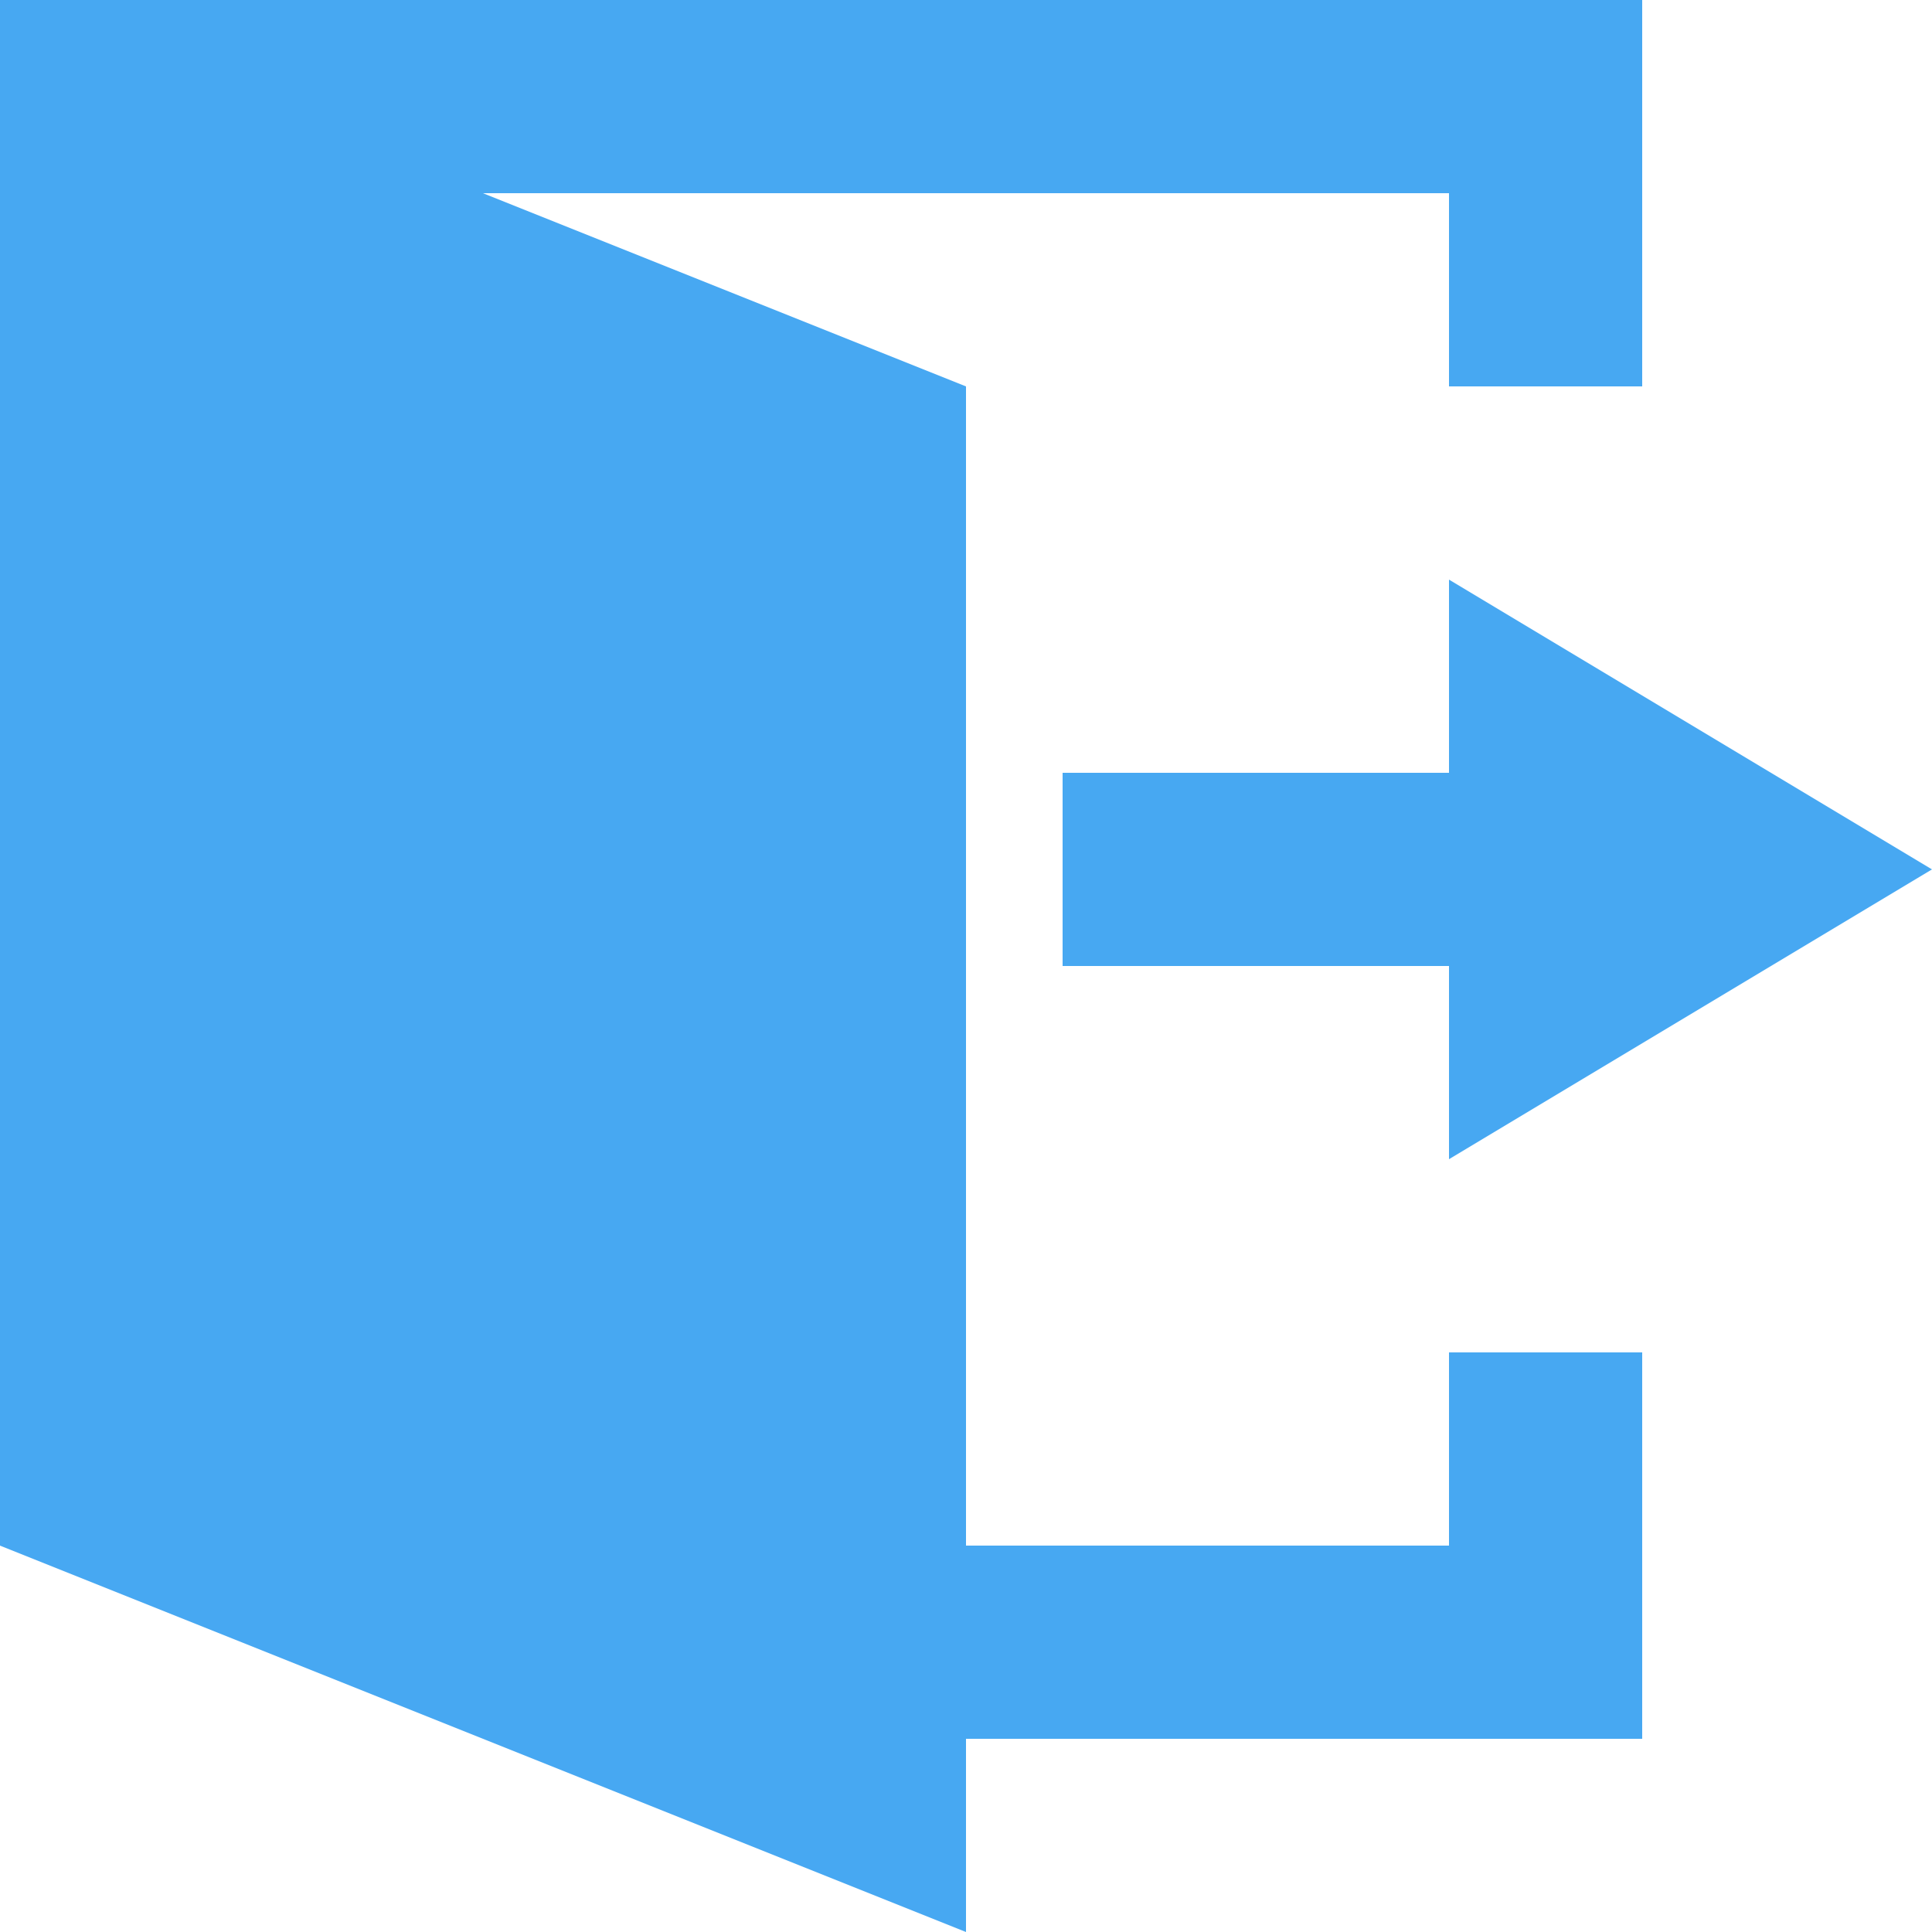
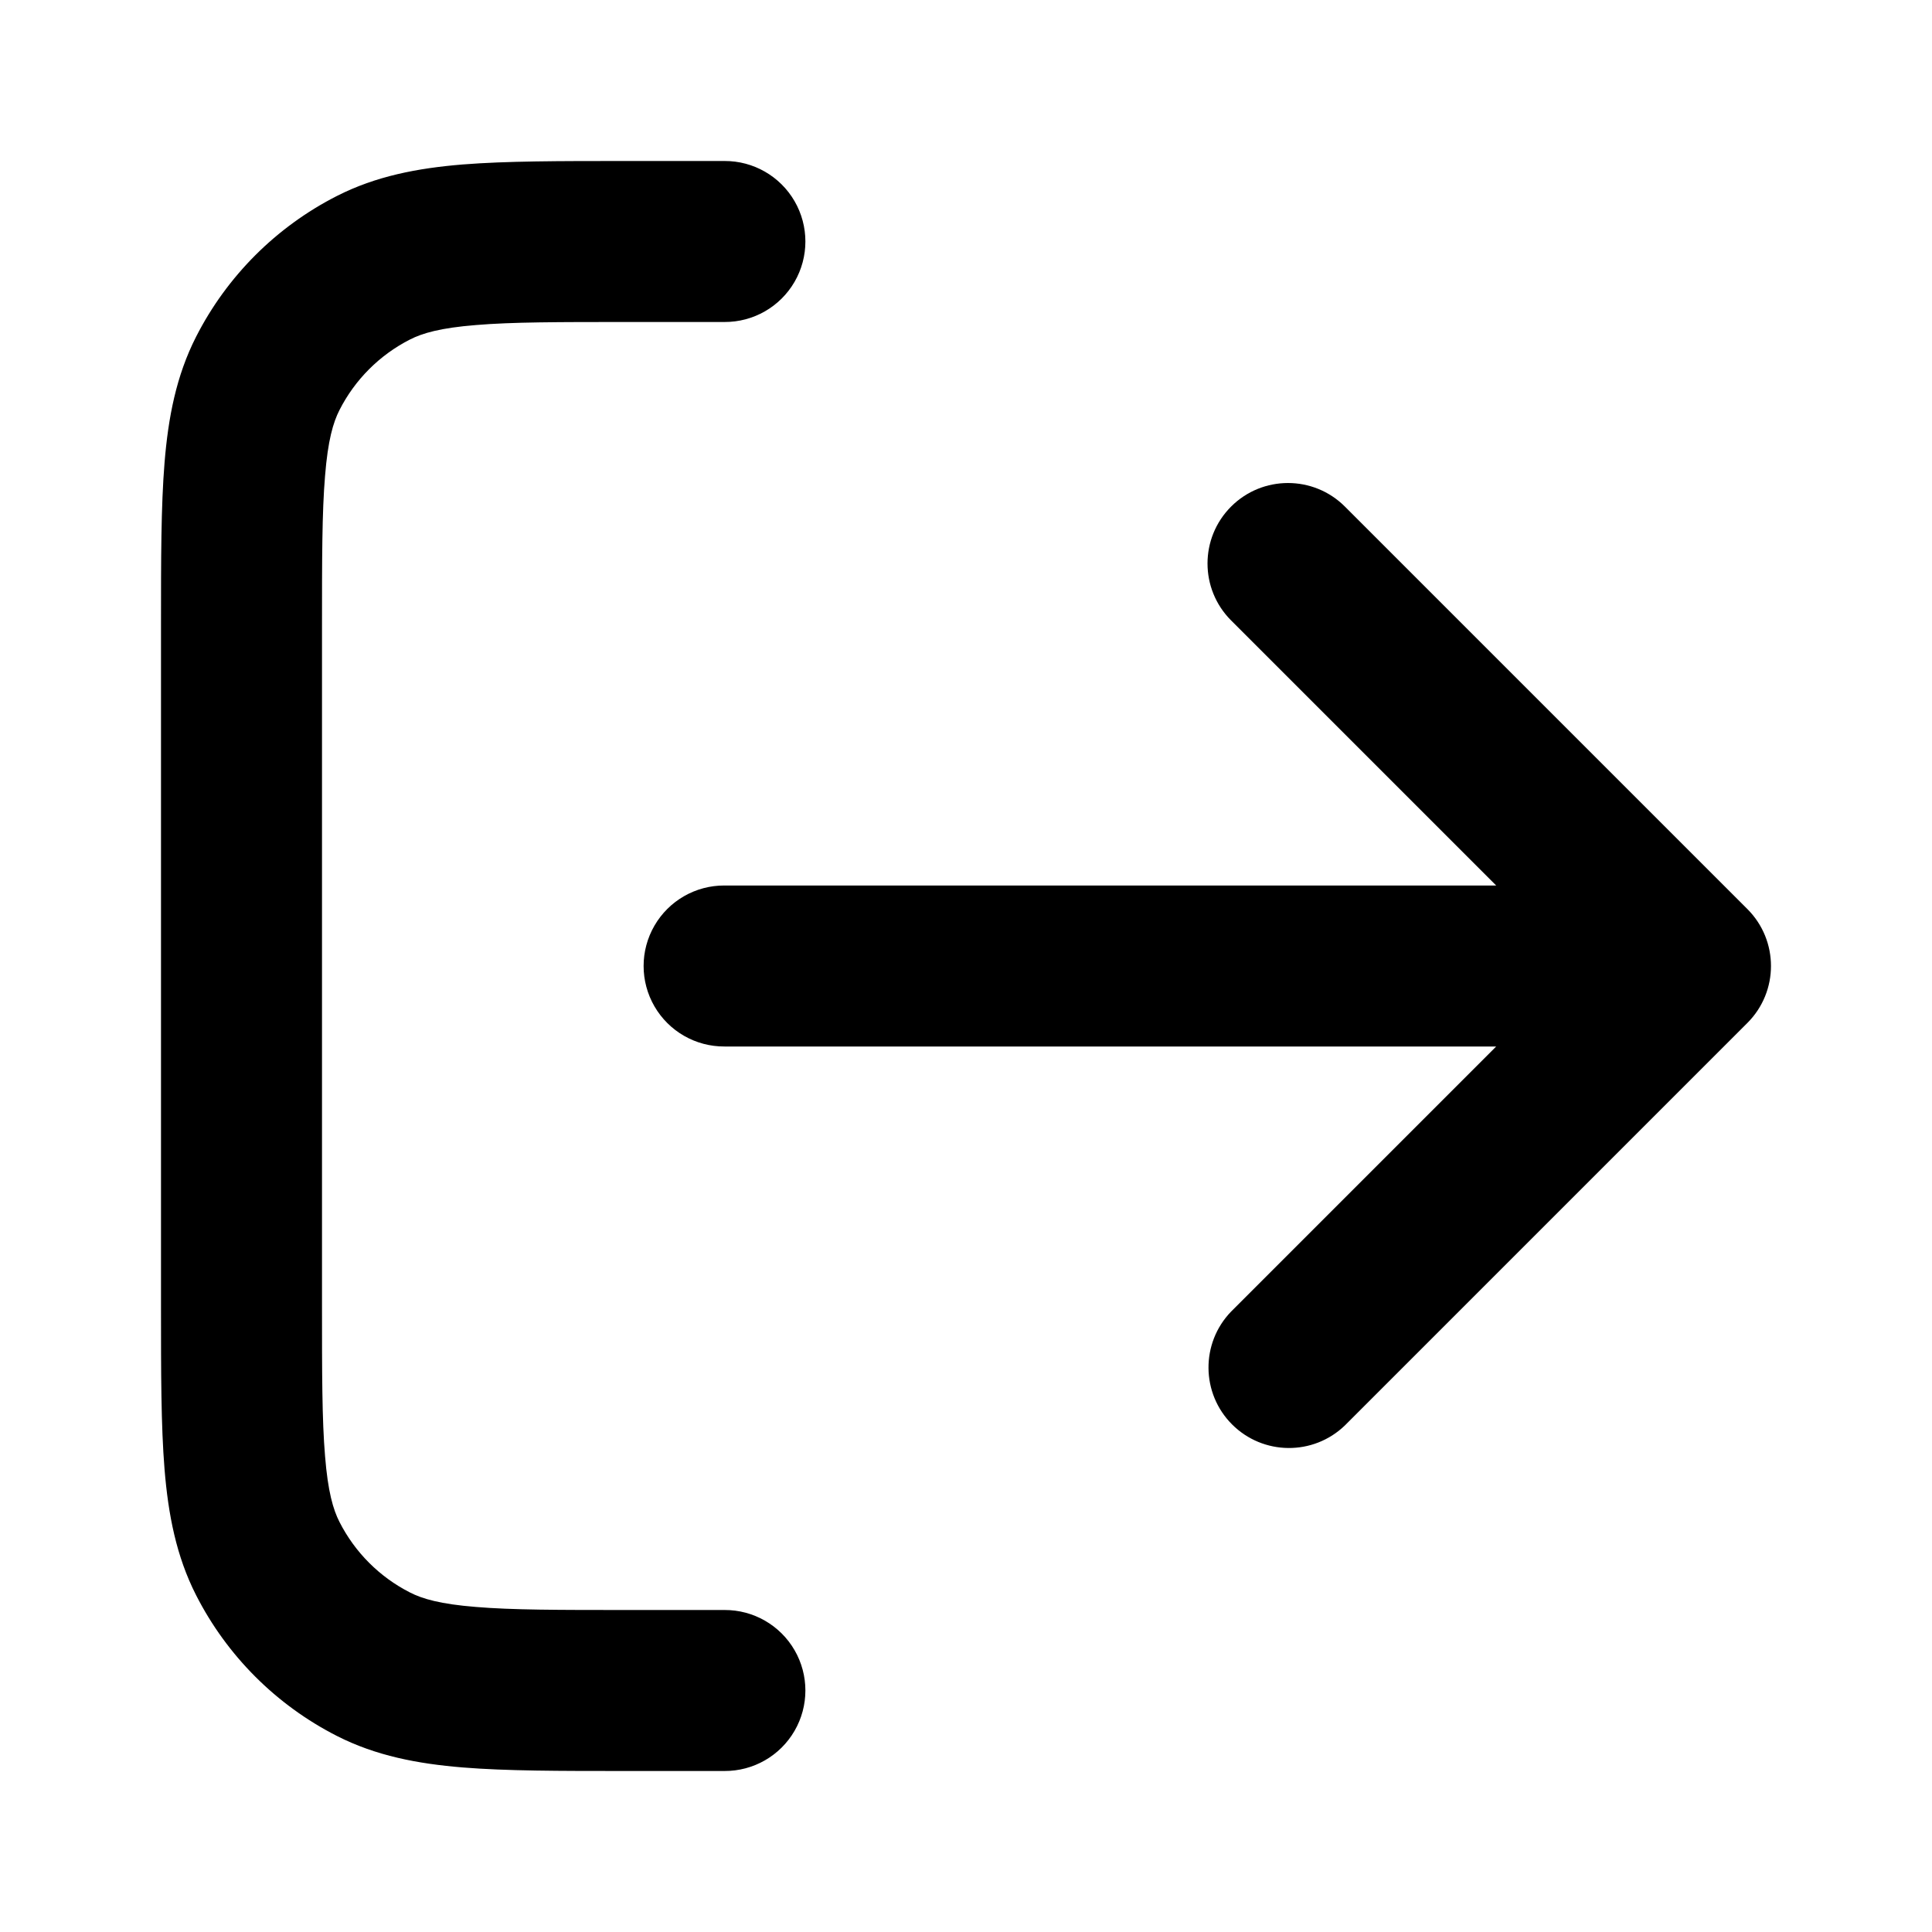
- <svg xmlns="http://www.w3.org/2000/svg" t="1719131539744" class="icon" viewBox="0 0 1024 1024" version="1.1" p-id="1238" width="200" height="200">
-   <path d="M768 819.2H512V204.8L256 102.4h512v102.4h102.4V0H0v819.2L512 1024v-102.4h358.4v-204.8h-102.4v102.4zM1024 460.8l-256-153.6v102.4H563.2V512h204.8v102.4L1024 460.8z" fill="#47a8f2" p-id="1239" />
+ <svg xmlns="http://www.w3.org/2000/svg" t="1762018479702" class="icon" viewBox="0 0 1024 1024" version="1.1" p-id="19748" width="200" height="200">
+   <path d="M331.051 85.333H384a42.667 42.667 0 1 1 0 85.333H332.8c-36.565 0-61.397 0-80.597 1.621-18.688 1.493-28.288 4.267-34.944 7.68a85.333 85.333 0 0 0-37.291 37.291c-3.413 6.656-6.187 16.213-7.68 34.944C170.667 271.403 170.667 296.235 170.667 332.8v358.4c0 36.565 0 61.397 1.621 80.597 1.493 18.688 4.267 28.288 7.68 34.944a85.333 85.333 0 0 0 37.291 37.291c6.656 3.413 16.213 6.187 34.944 7.68C271.403 853.333 296.235 853.333 332.8 853.333H384a42.667 42.667 0 1 1 0 85.333H331.051c-34.347 0-62.72 0-85.76-1.877-24.021-1.963-46.08-6.187-66.773-16.725a170.667 170.667 0 0 1-74.581-74.581c-10.539-20.693-14.763-42.752-16.725-66.731C85.333 755.627 85.333 727.296 85.333 692.992V331.008c0-34.347 0-62.72 1.877-85.76 1.963-24.021 6.187-46.08 16.725-66.773a170.667 170.667 0 0 1 74.581-74.581c20.693-10.539 42.752-14.763 66.731-16.725C268.373 85.333 296.704 85.333 331.008 85.333z" p-id="19749" />
+   <path d="M652.501 268.501a42.667 42.667 0 0 1 60.331 0l213.333 213.333a42.667 42.667 0 0 1 0 60.331l-213.333 213.333a42.667 42.667 0 0 1-60.331-60.331L793.003 554.667H384a42.667 42.667 0 1 1 0-85.333h409.003l-140.501-140.501a42.667 42.667 0 0 1 0-60.331z" p-id="19750" />
</svg>
